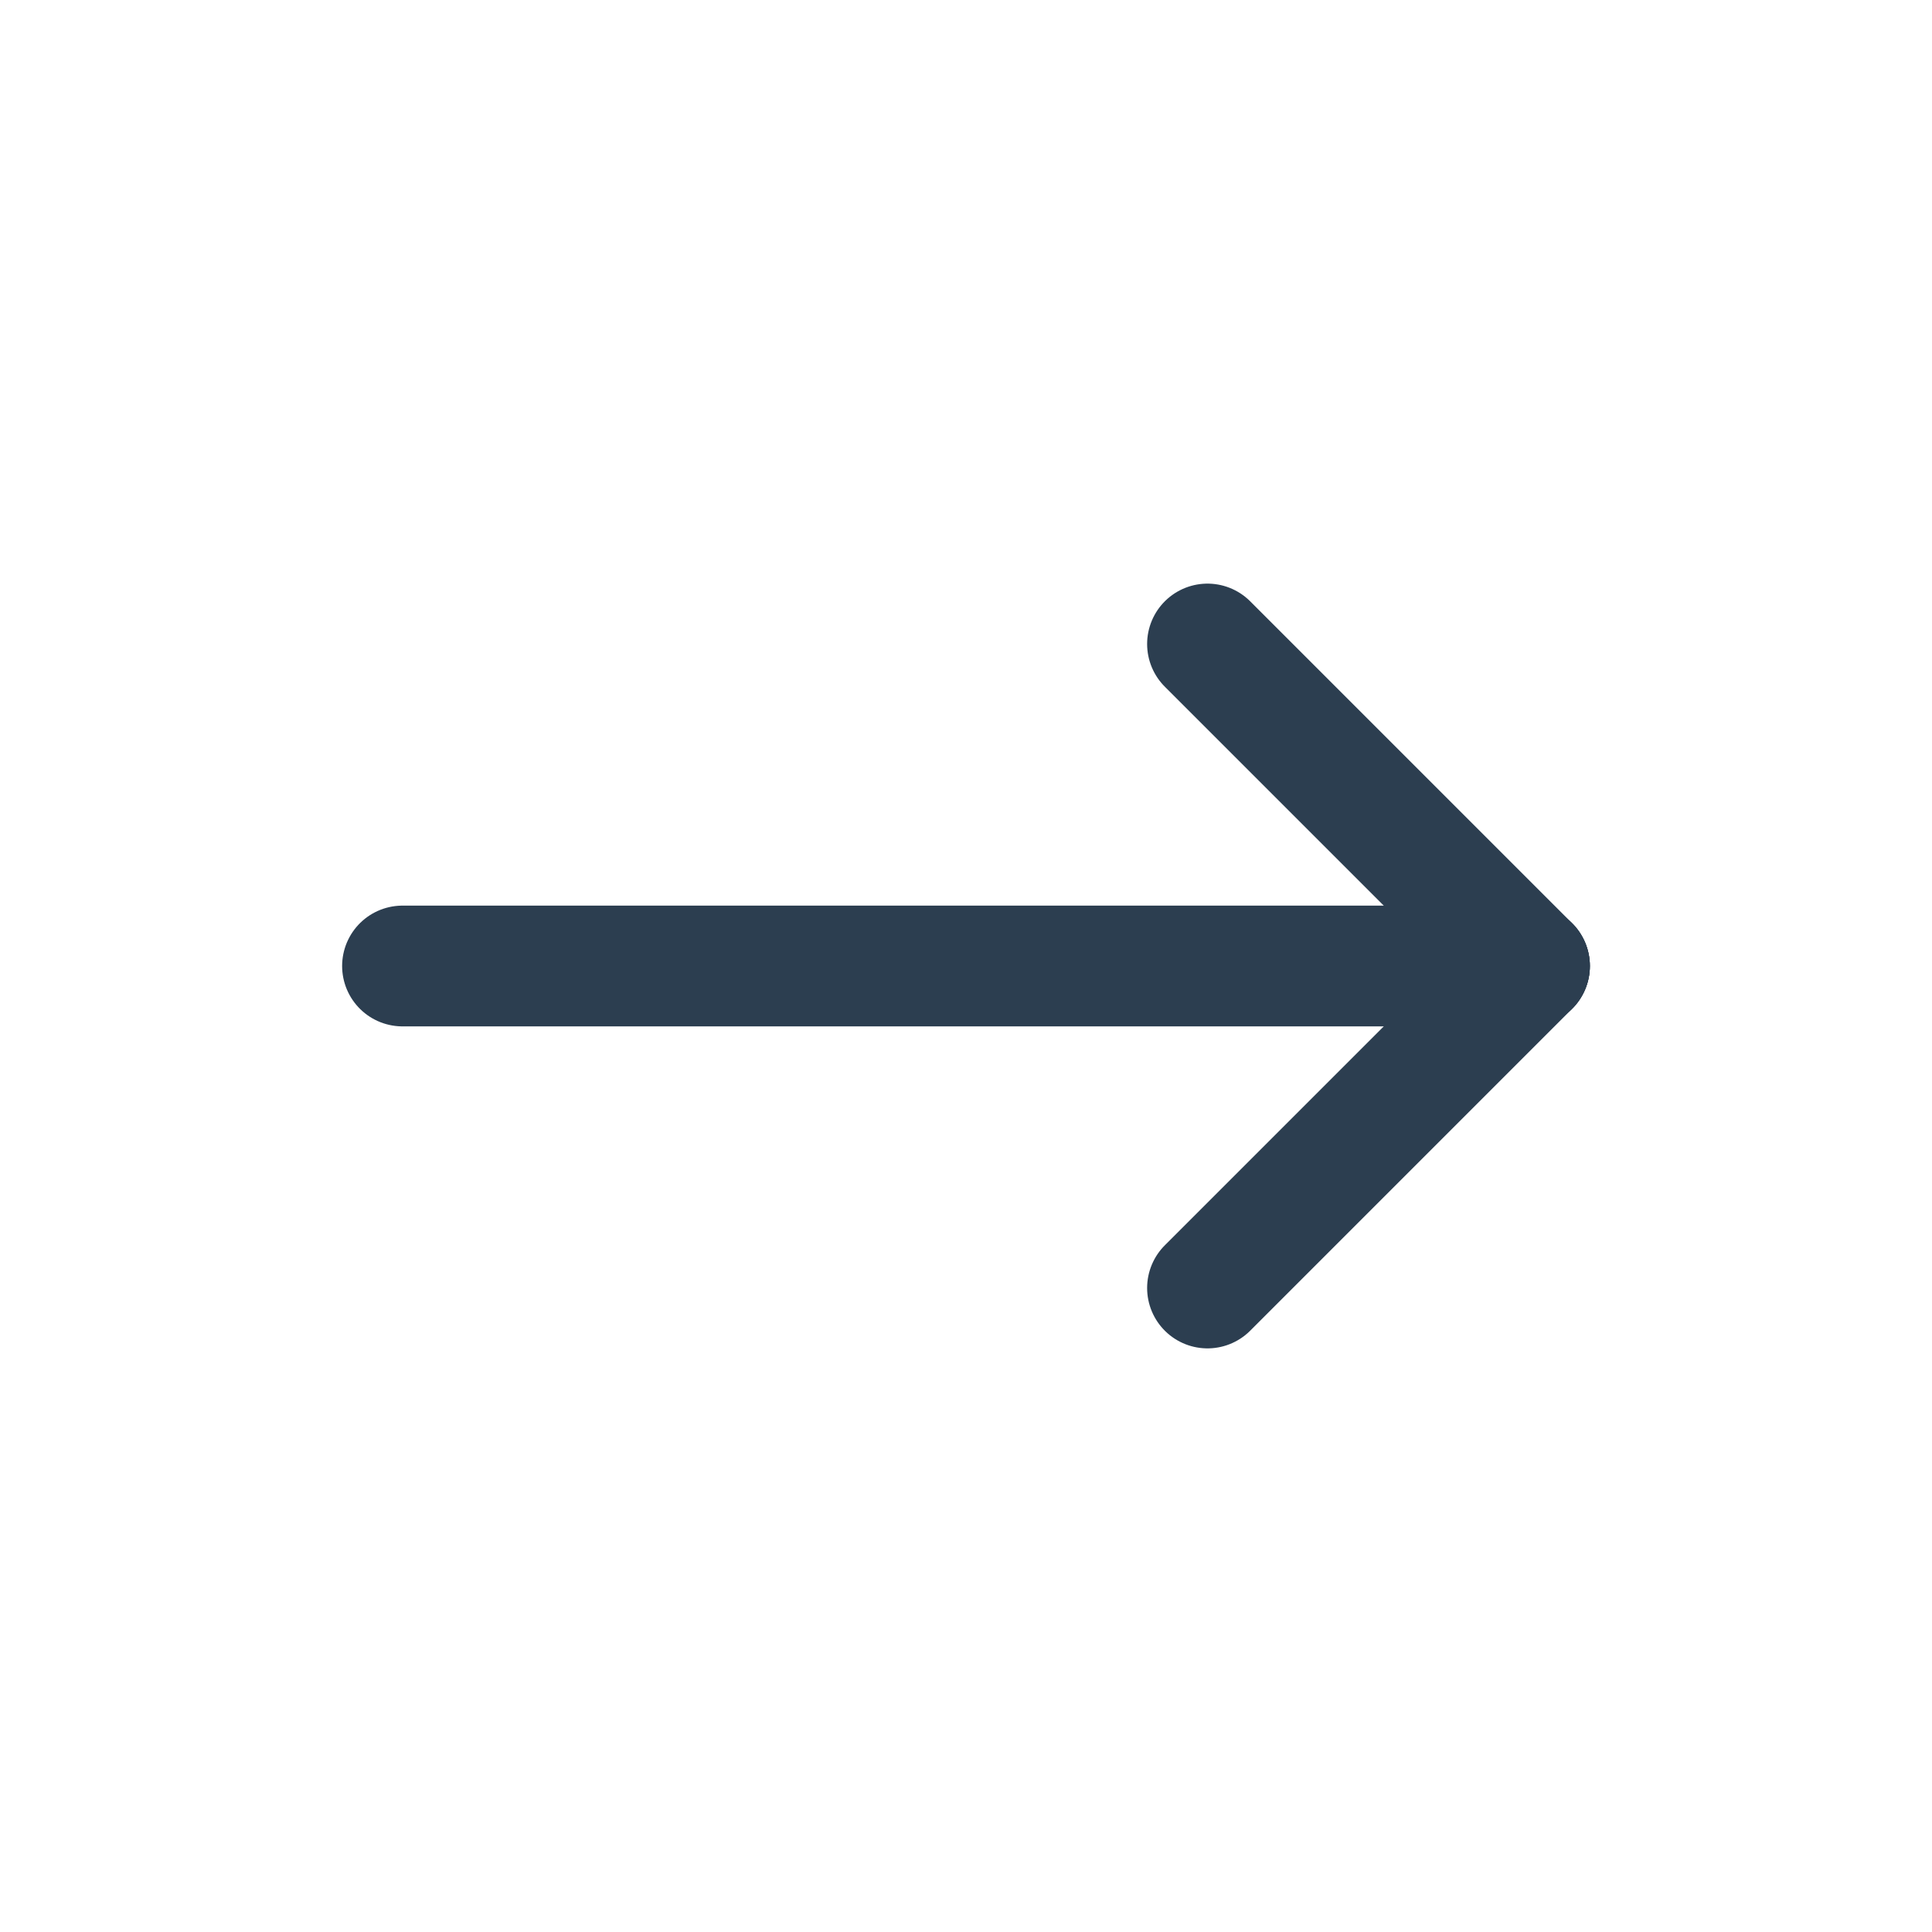
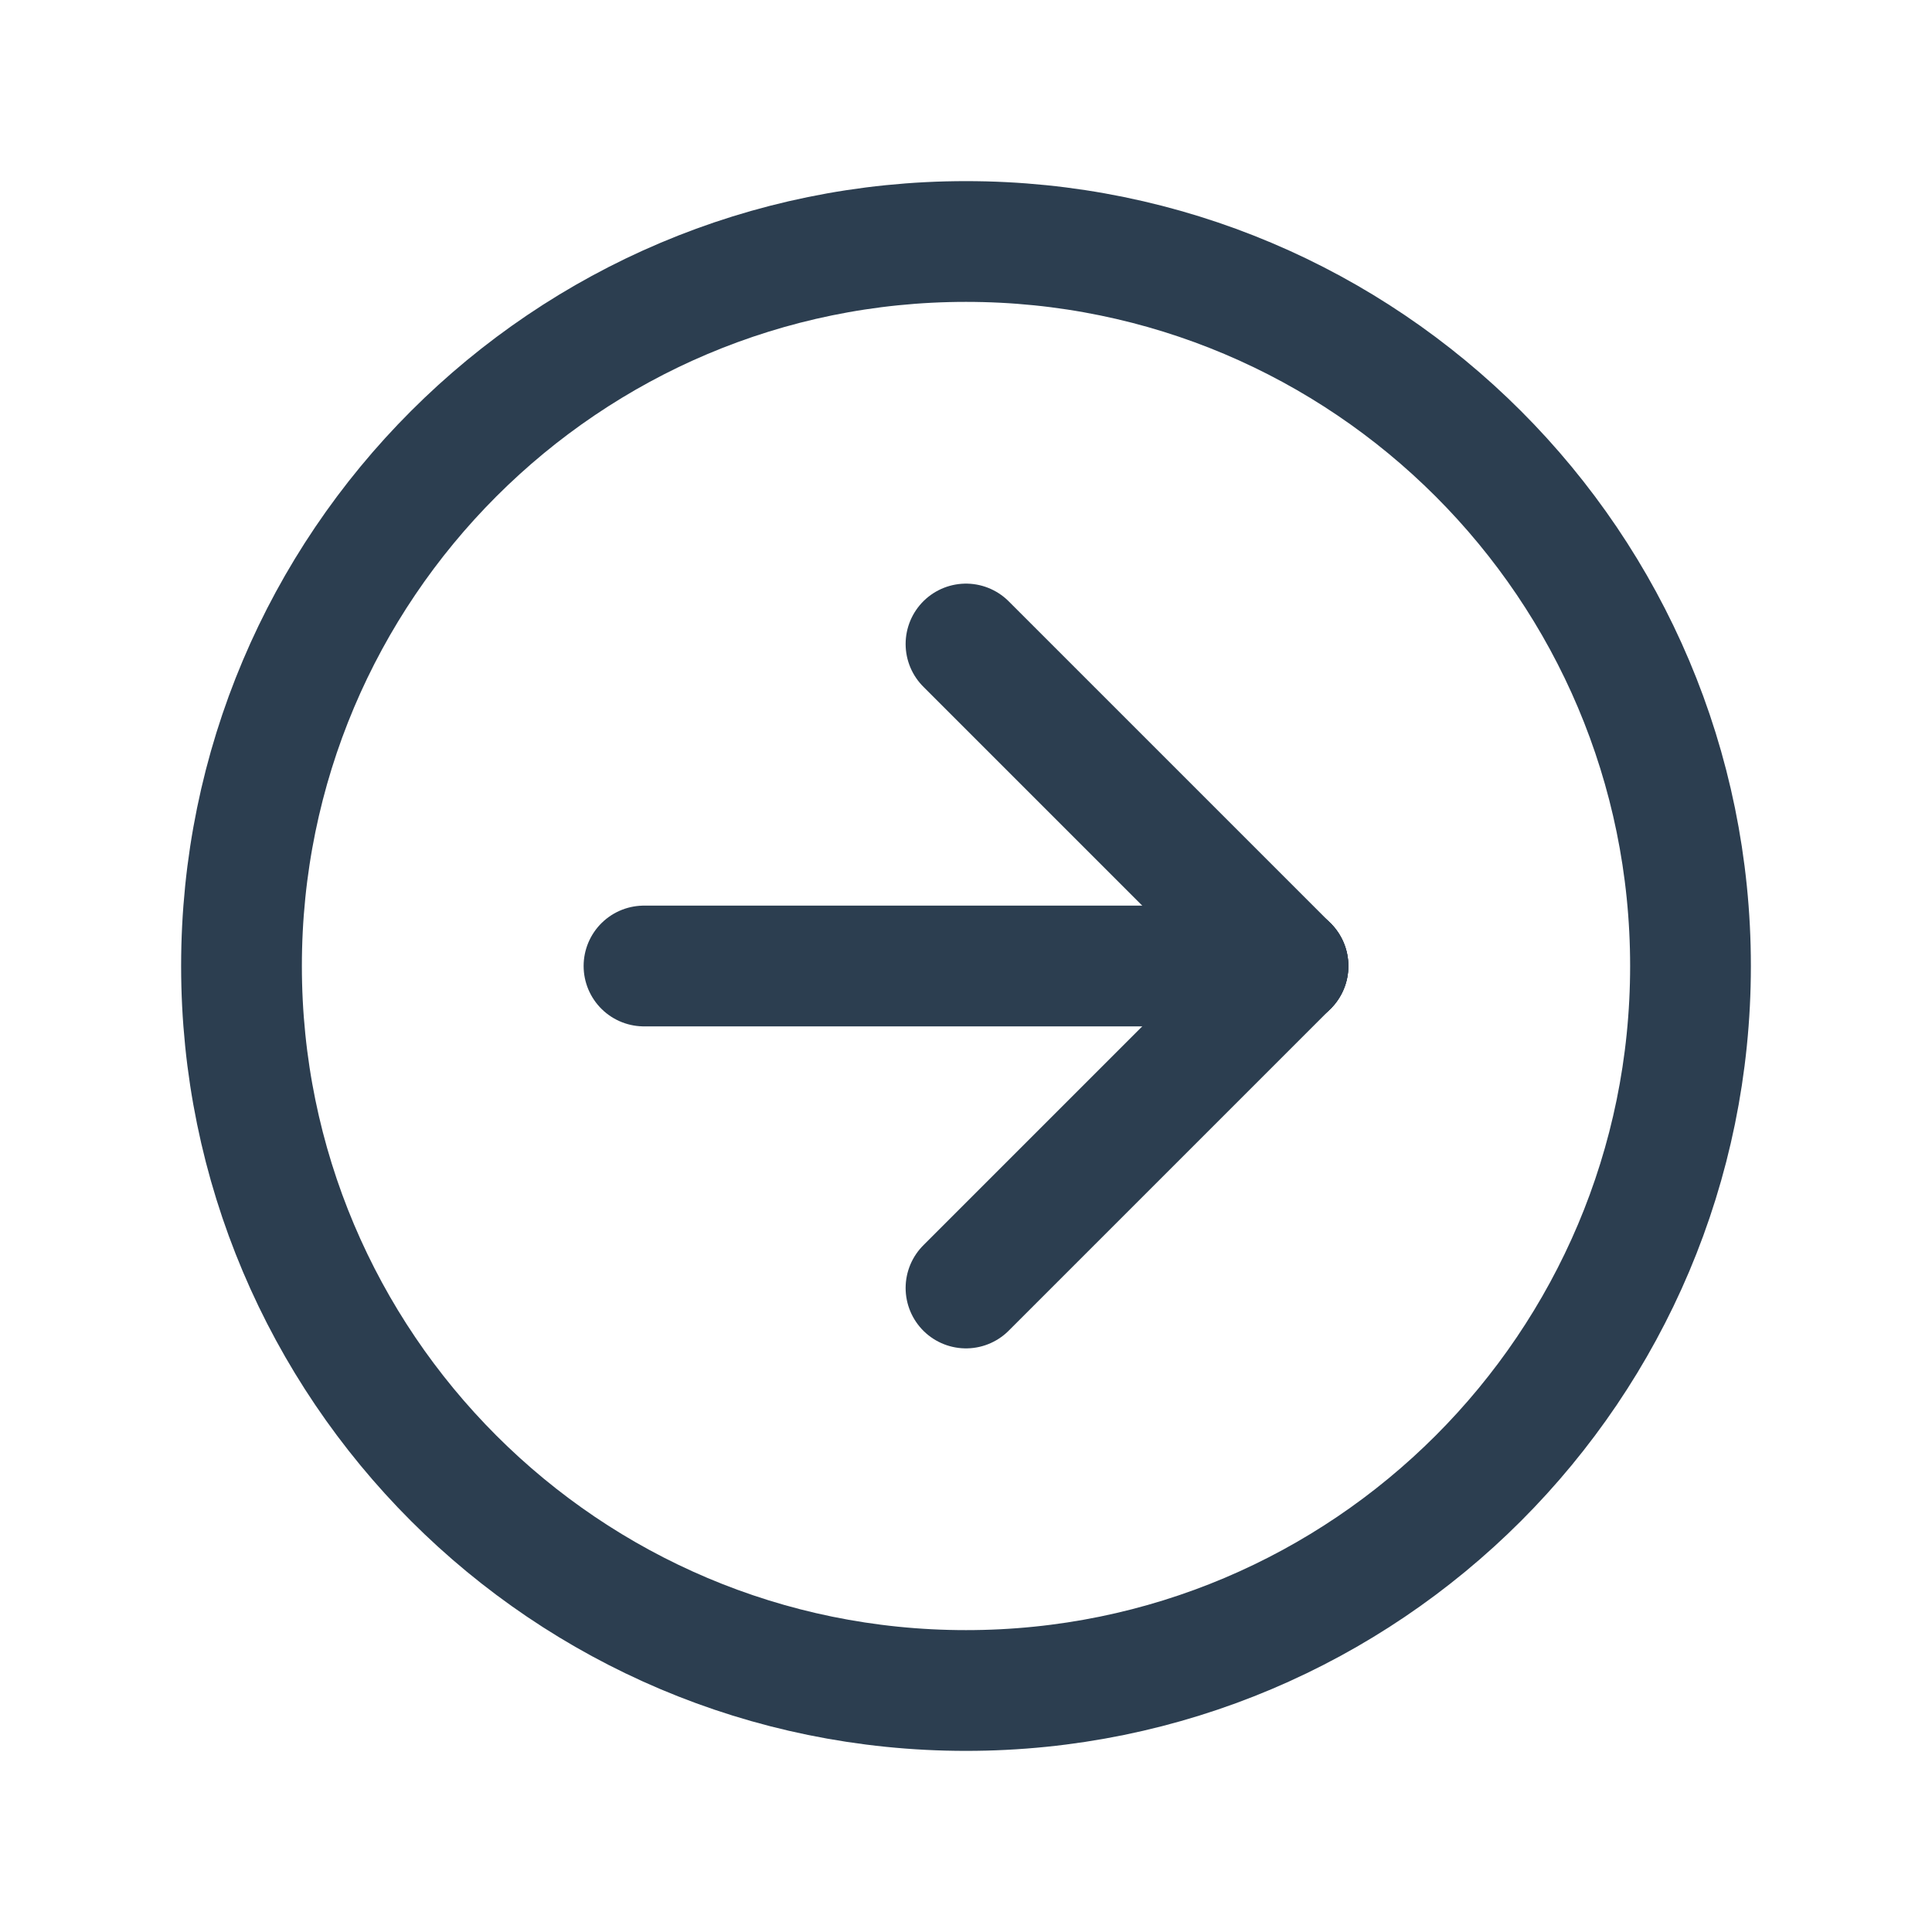
- <svg xmlns="http://www.w3.org/2000/svg" class="icon icon-tabler icon-tabler-arrow-narrow-right" width="24" height="24" viewBox="0 0 24 24" stroke-width="1.5" stroke="#2c3e50" fill="none" stroke-linecap="round" stroke-linejoin="round">
+ <svg xmlns="http://www.w3.org/2000/svg" class="icon icon-tabler icon-tabler-arrow-right-circle" width="24" height="24" viewBox="0 0 24 24" stroke-width="1.5" stroke="#2c3e50" fill="none" stroke-linecap="round" stroke-linejoin="round">
  <path stroke="none" d="M0 0h24v24H0z" fill="none" />
-   <line x1="5" y1="12" x2="19" y2="12" />
-   <line x1="15" y1="16" x2="19" y2="12" />
-   <line x1="15" y1="8" x2="19" y2="12" />
+   <circle cx="12" cy="12" r="9" />
+   <line x1="16" y1="12" x2="8" y2="12" />
+   <line x1="16" y1="12" x2="12" y2="16" />
+   <line x1="16" y1="12" x2="12" y2="8" />
</svg>
